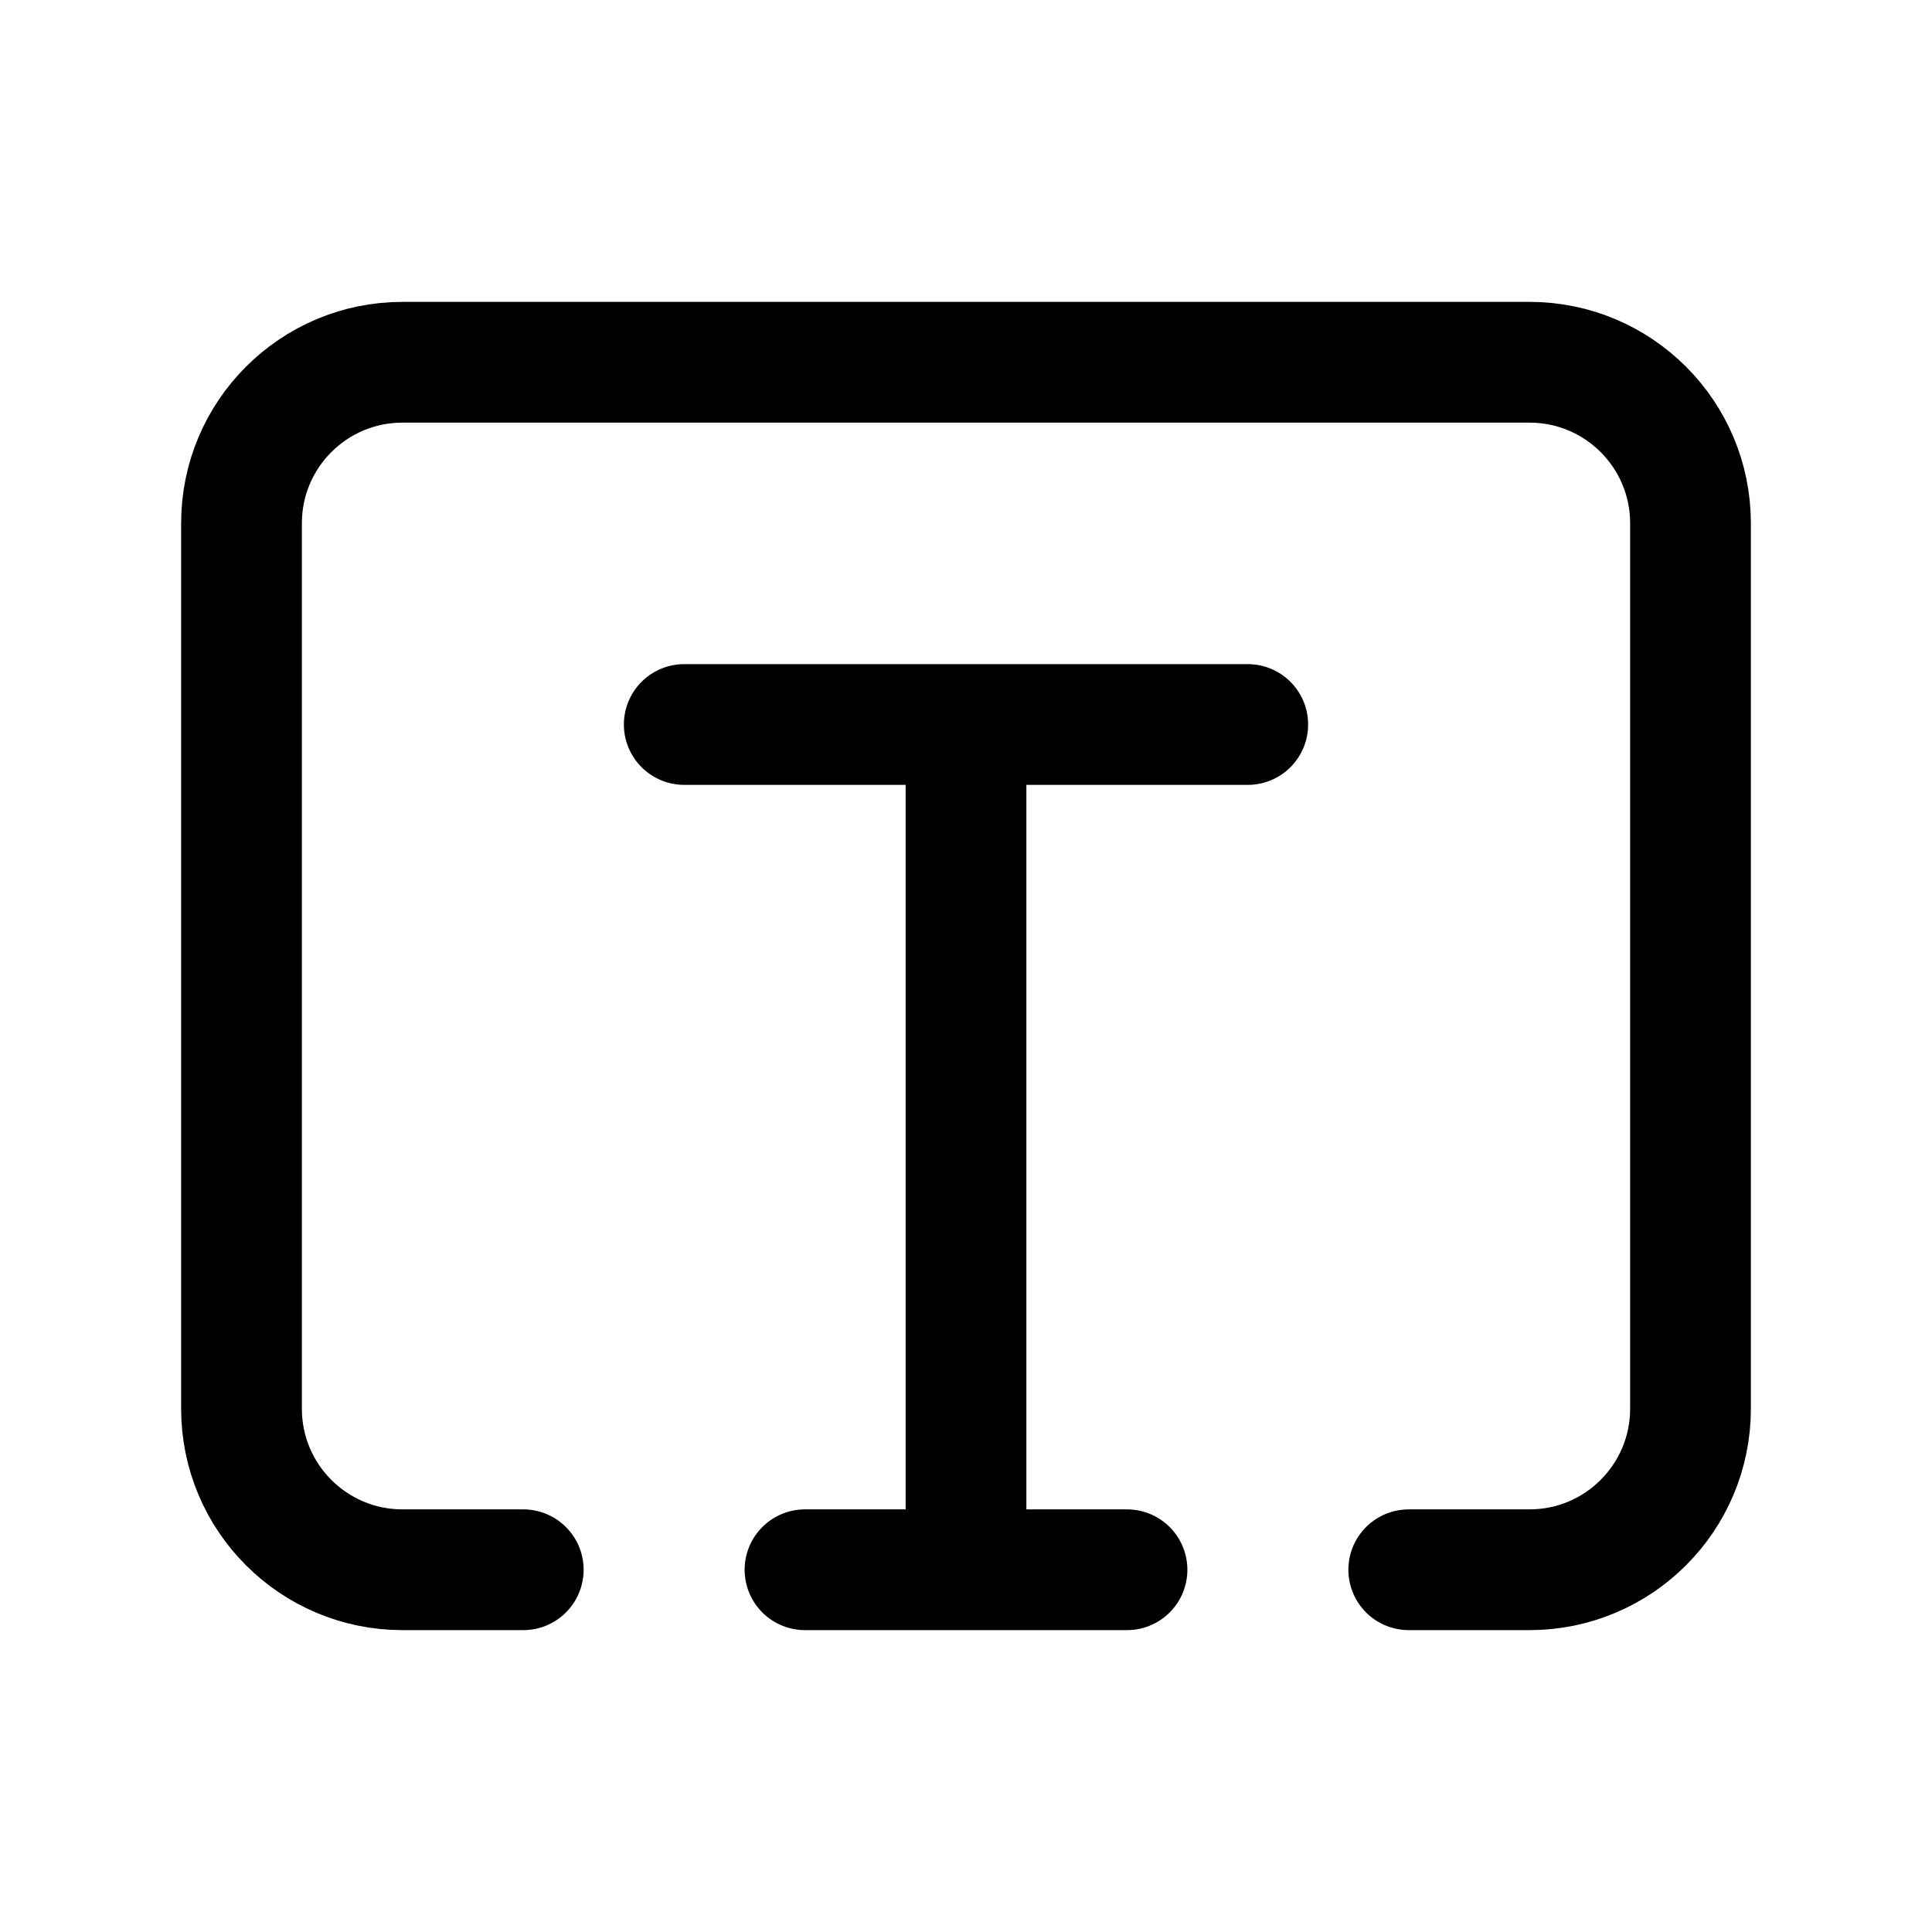
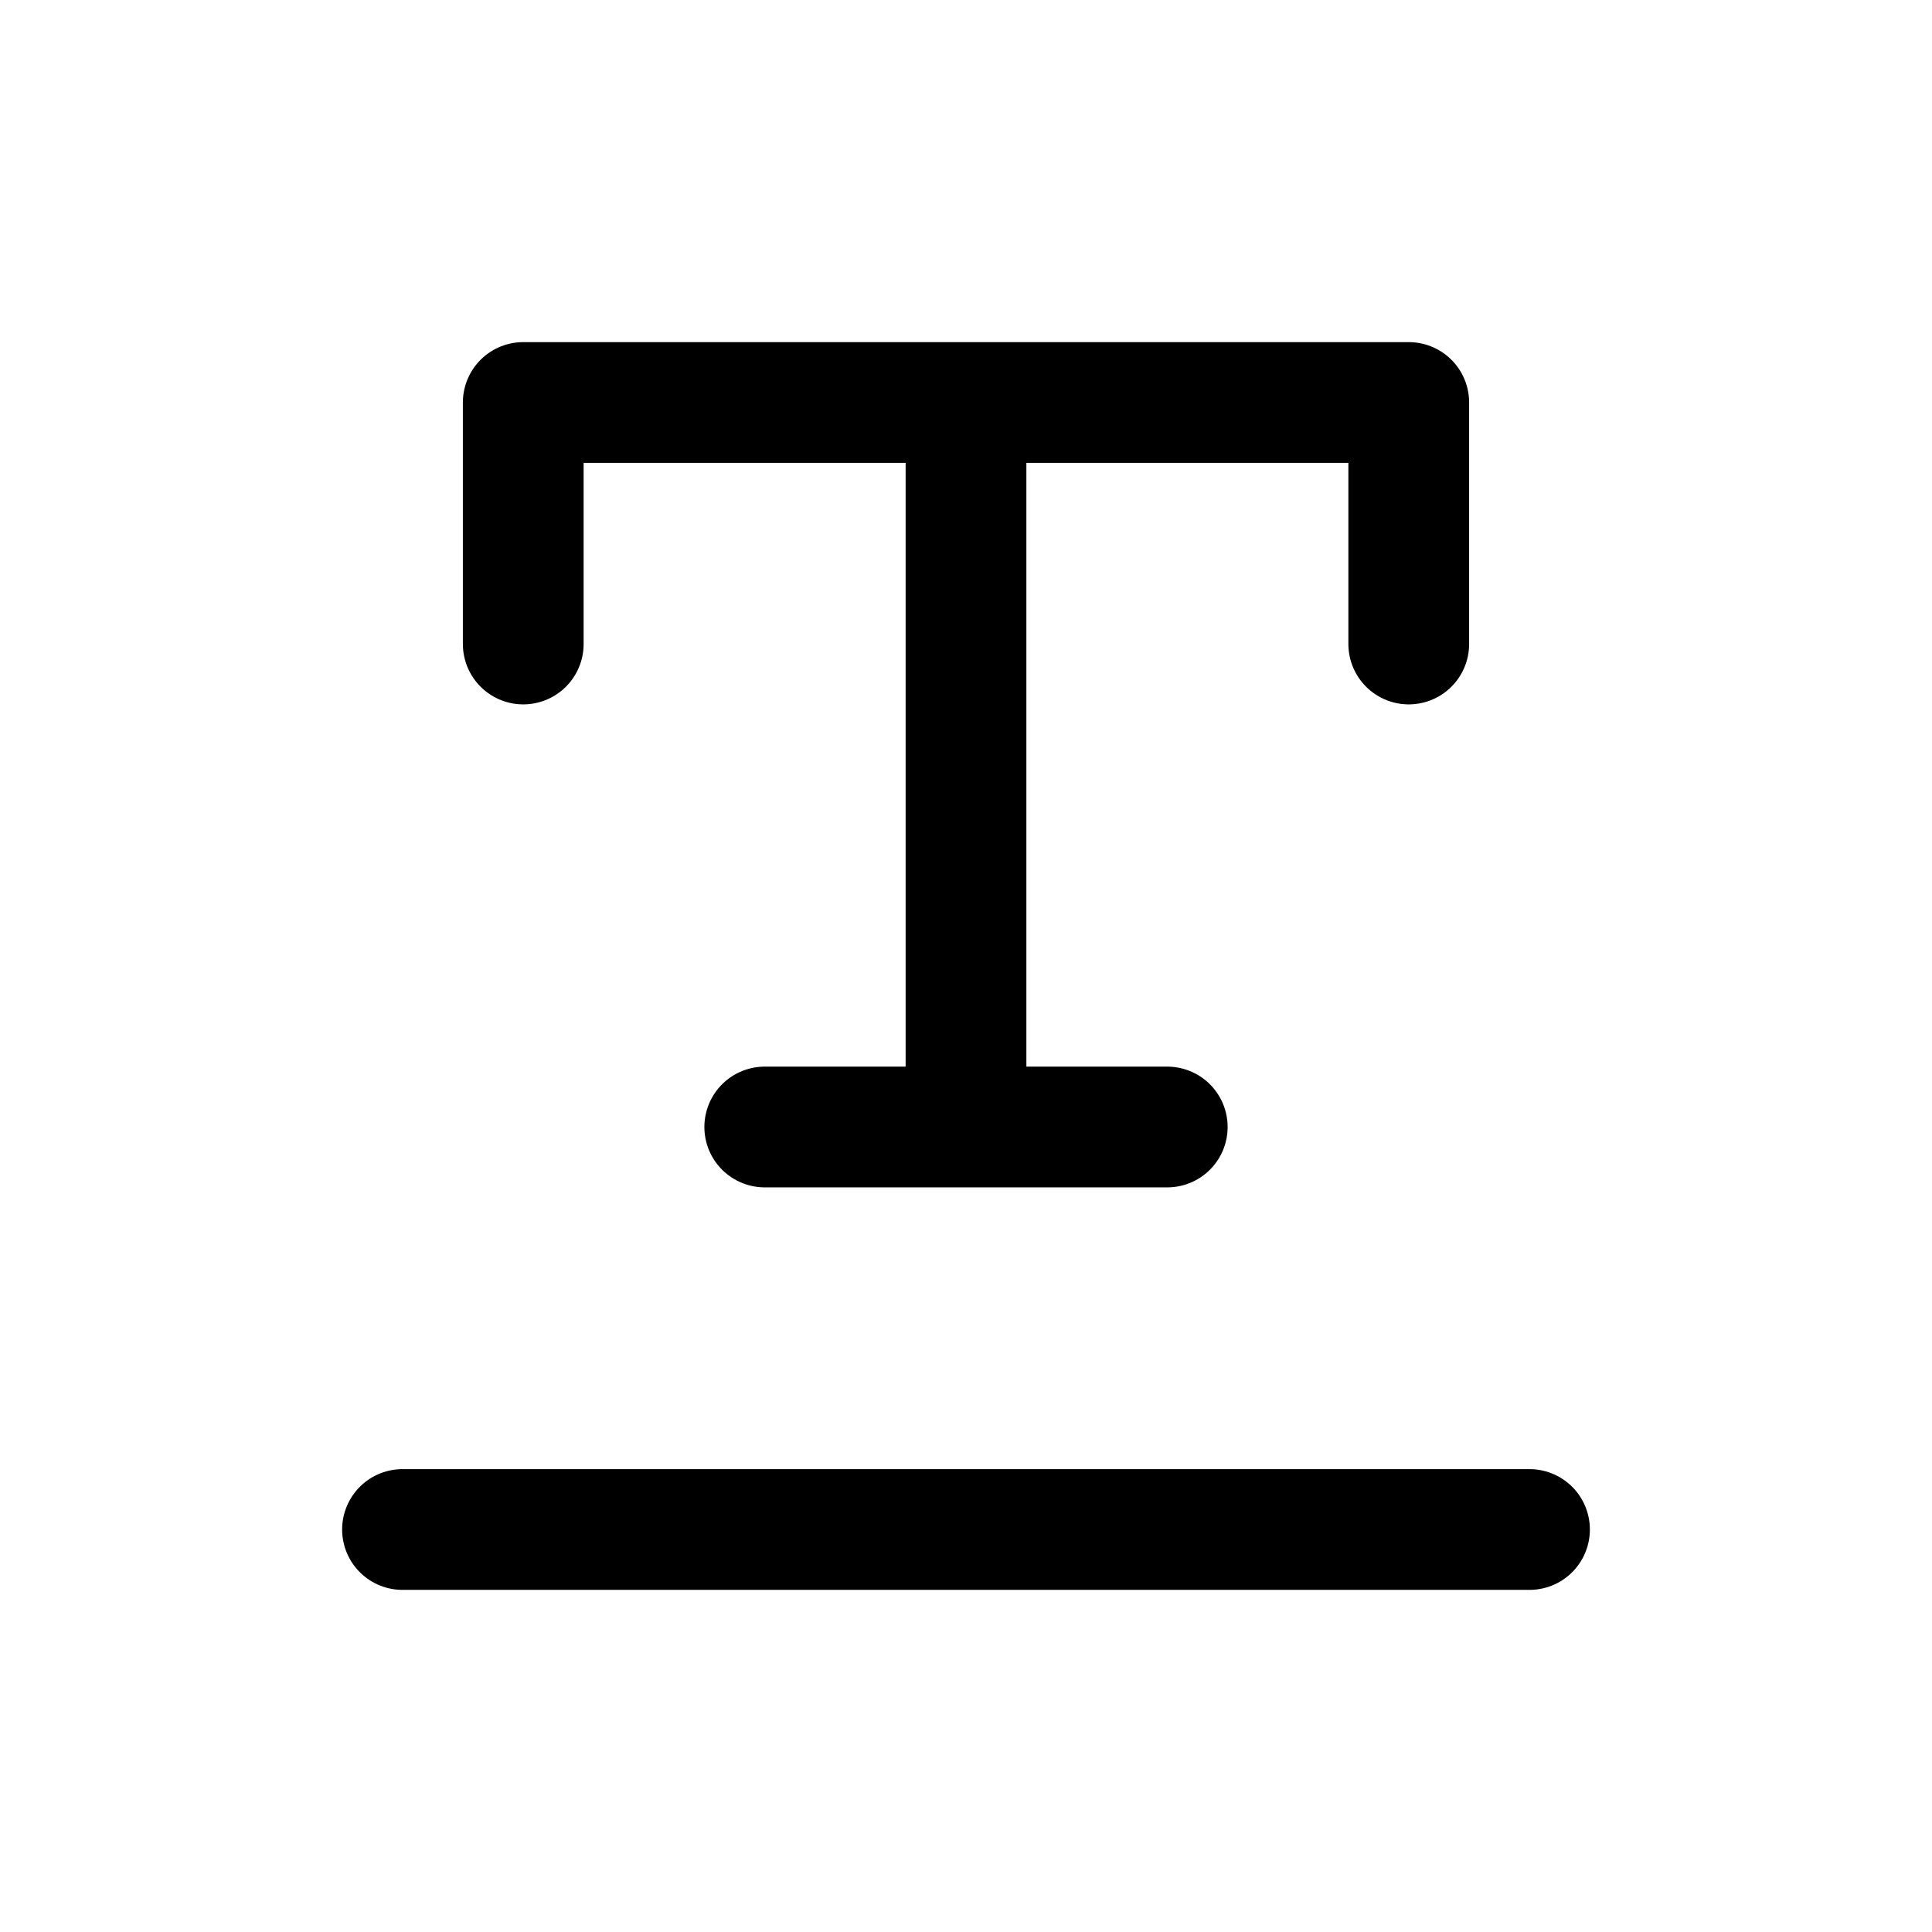
<svg xmlns="http://www.w3.org/2000/svg" width="24" height="24" viewBox="0 0 24 24" fill="none" stroke="currentColor" stroke-width="1.5" stroke-linecap="round" stroke-linejoin="round">
-   <path d="M6.5 19.5H5a2 2 0 0 1-2-2v-11a2 2 0 0 1 2-2h14a2 2 0 0 1 2 2v11a2 2 0 0 1-2 2h-1.5M8.5 9h7m-3.5 0v10.5m-2 0h4" />
+   <path d="M6.5 8V5h11v3M12 5v9m-2.5 0h5M5 19h14" />
</svg>
